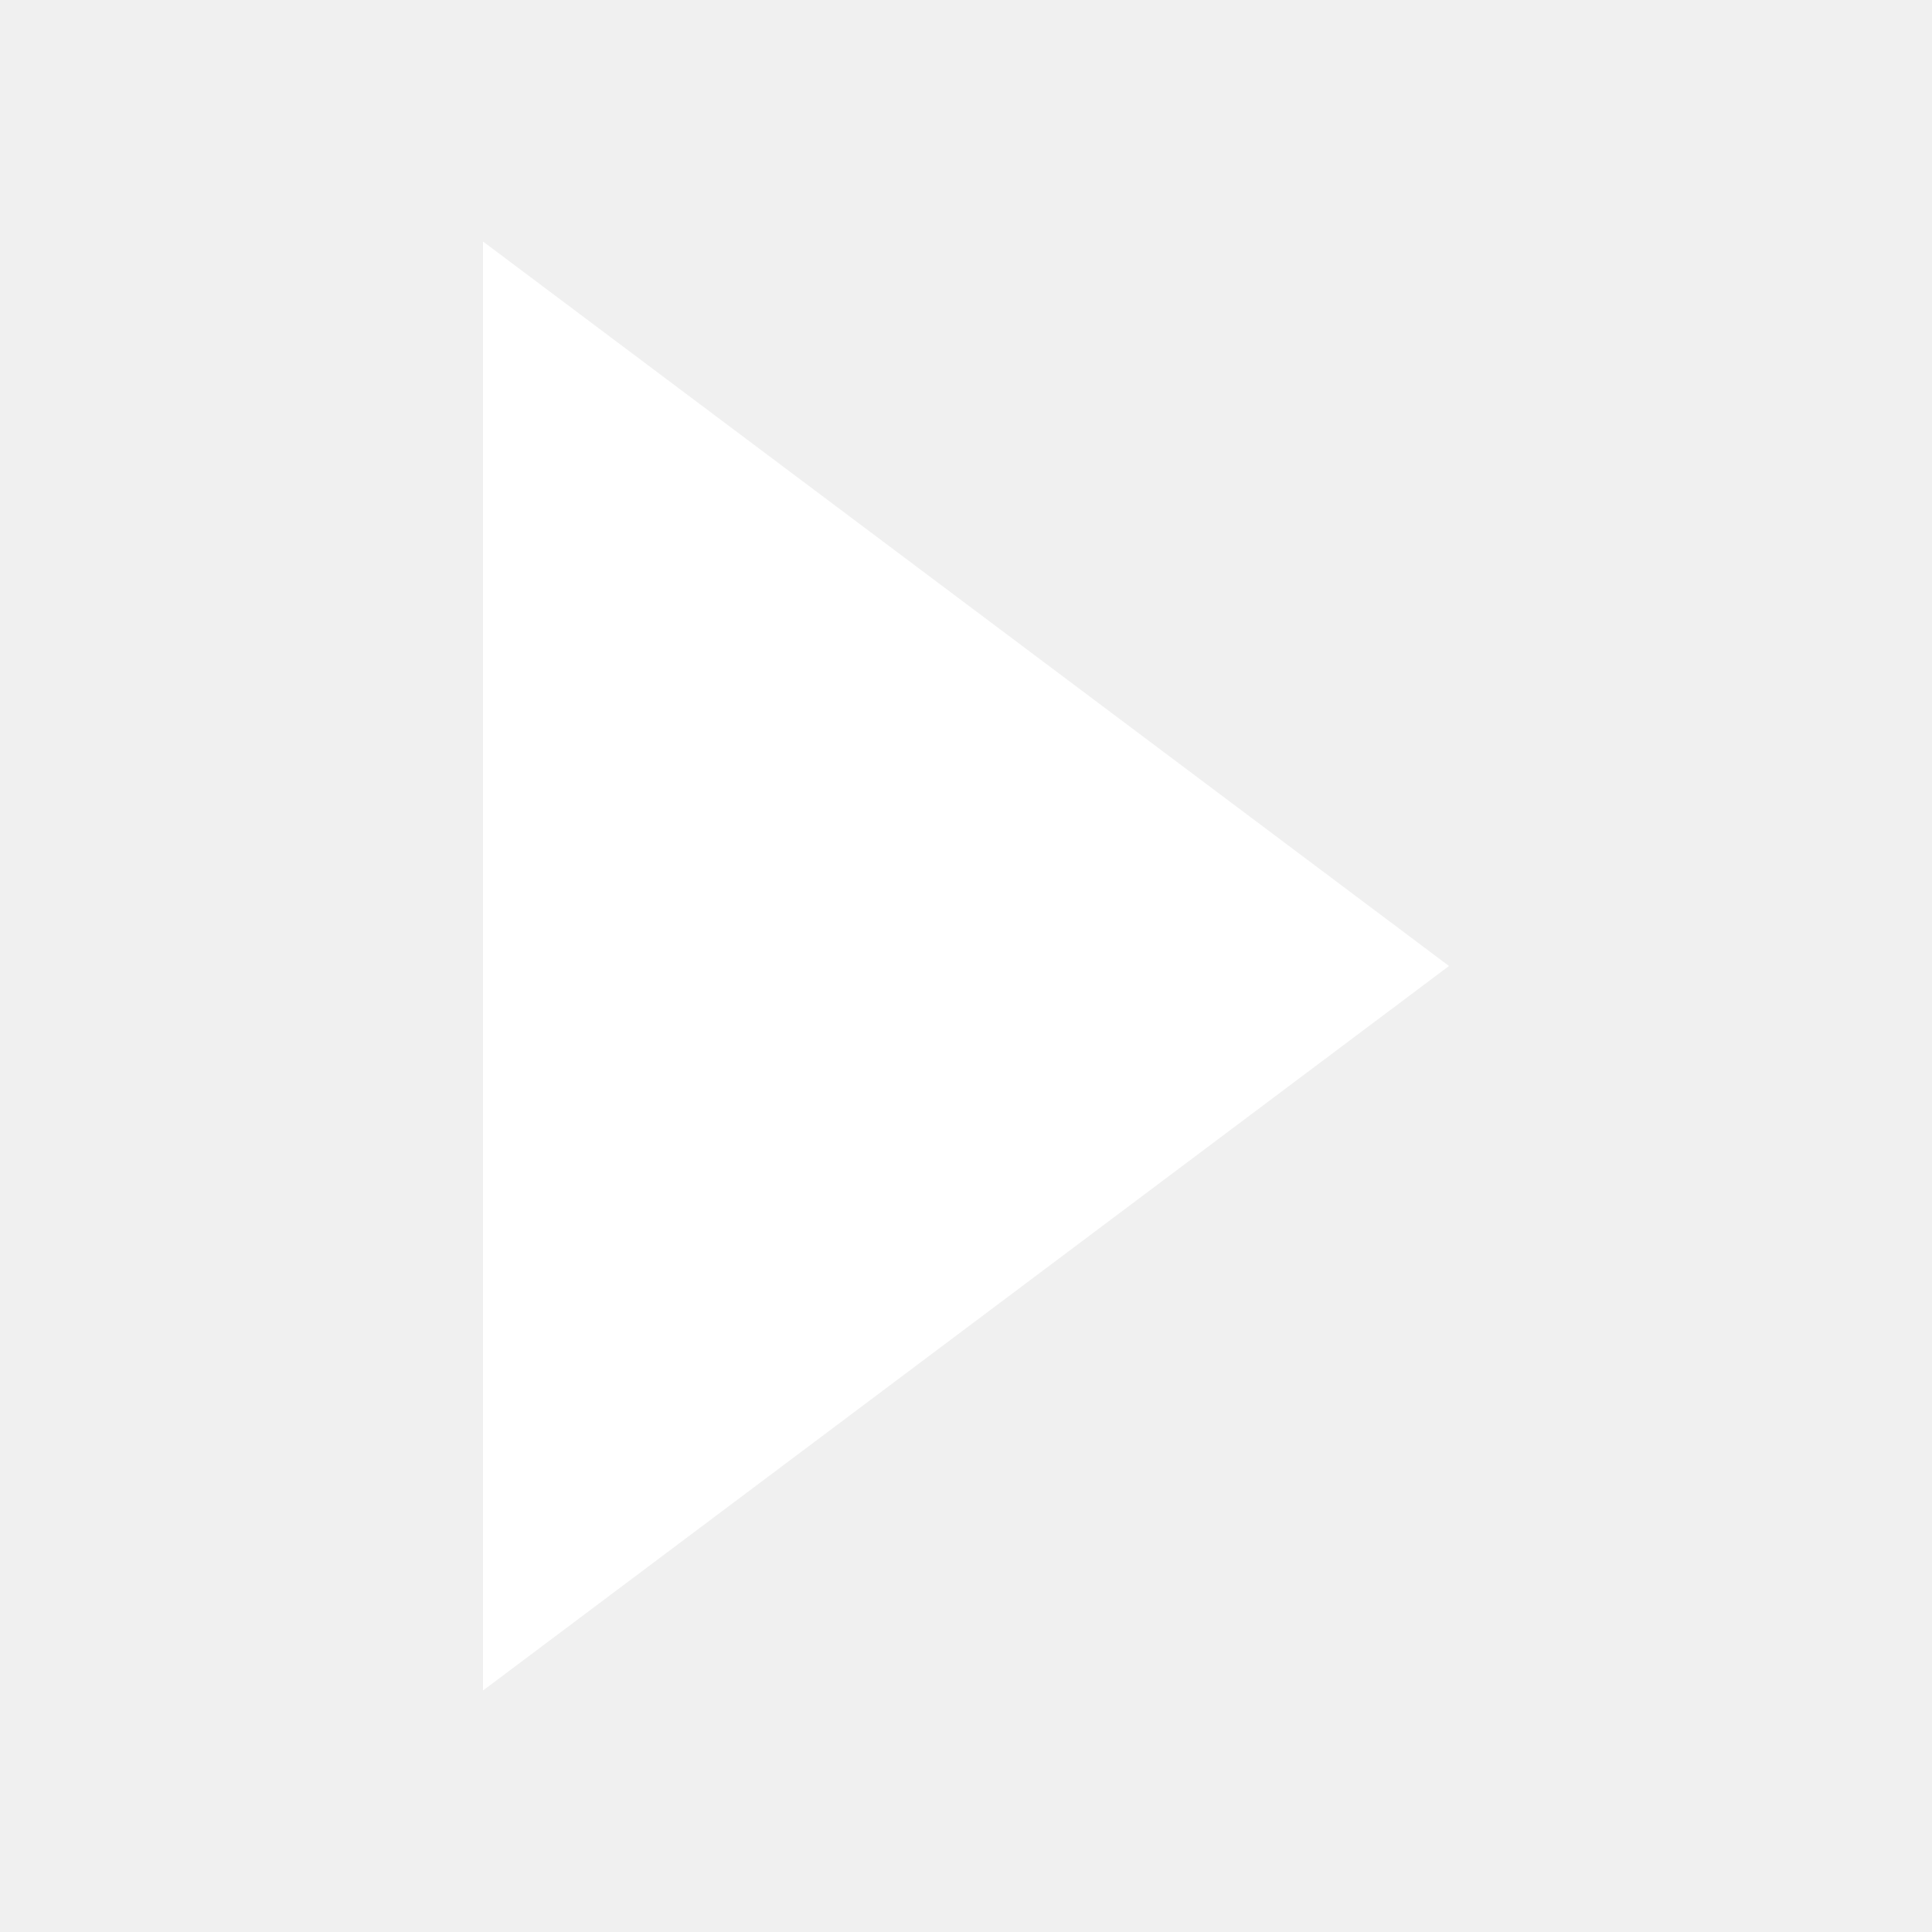
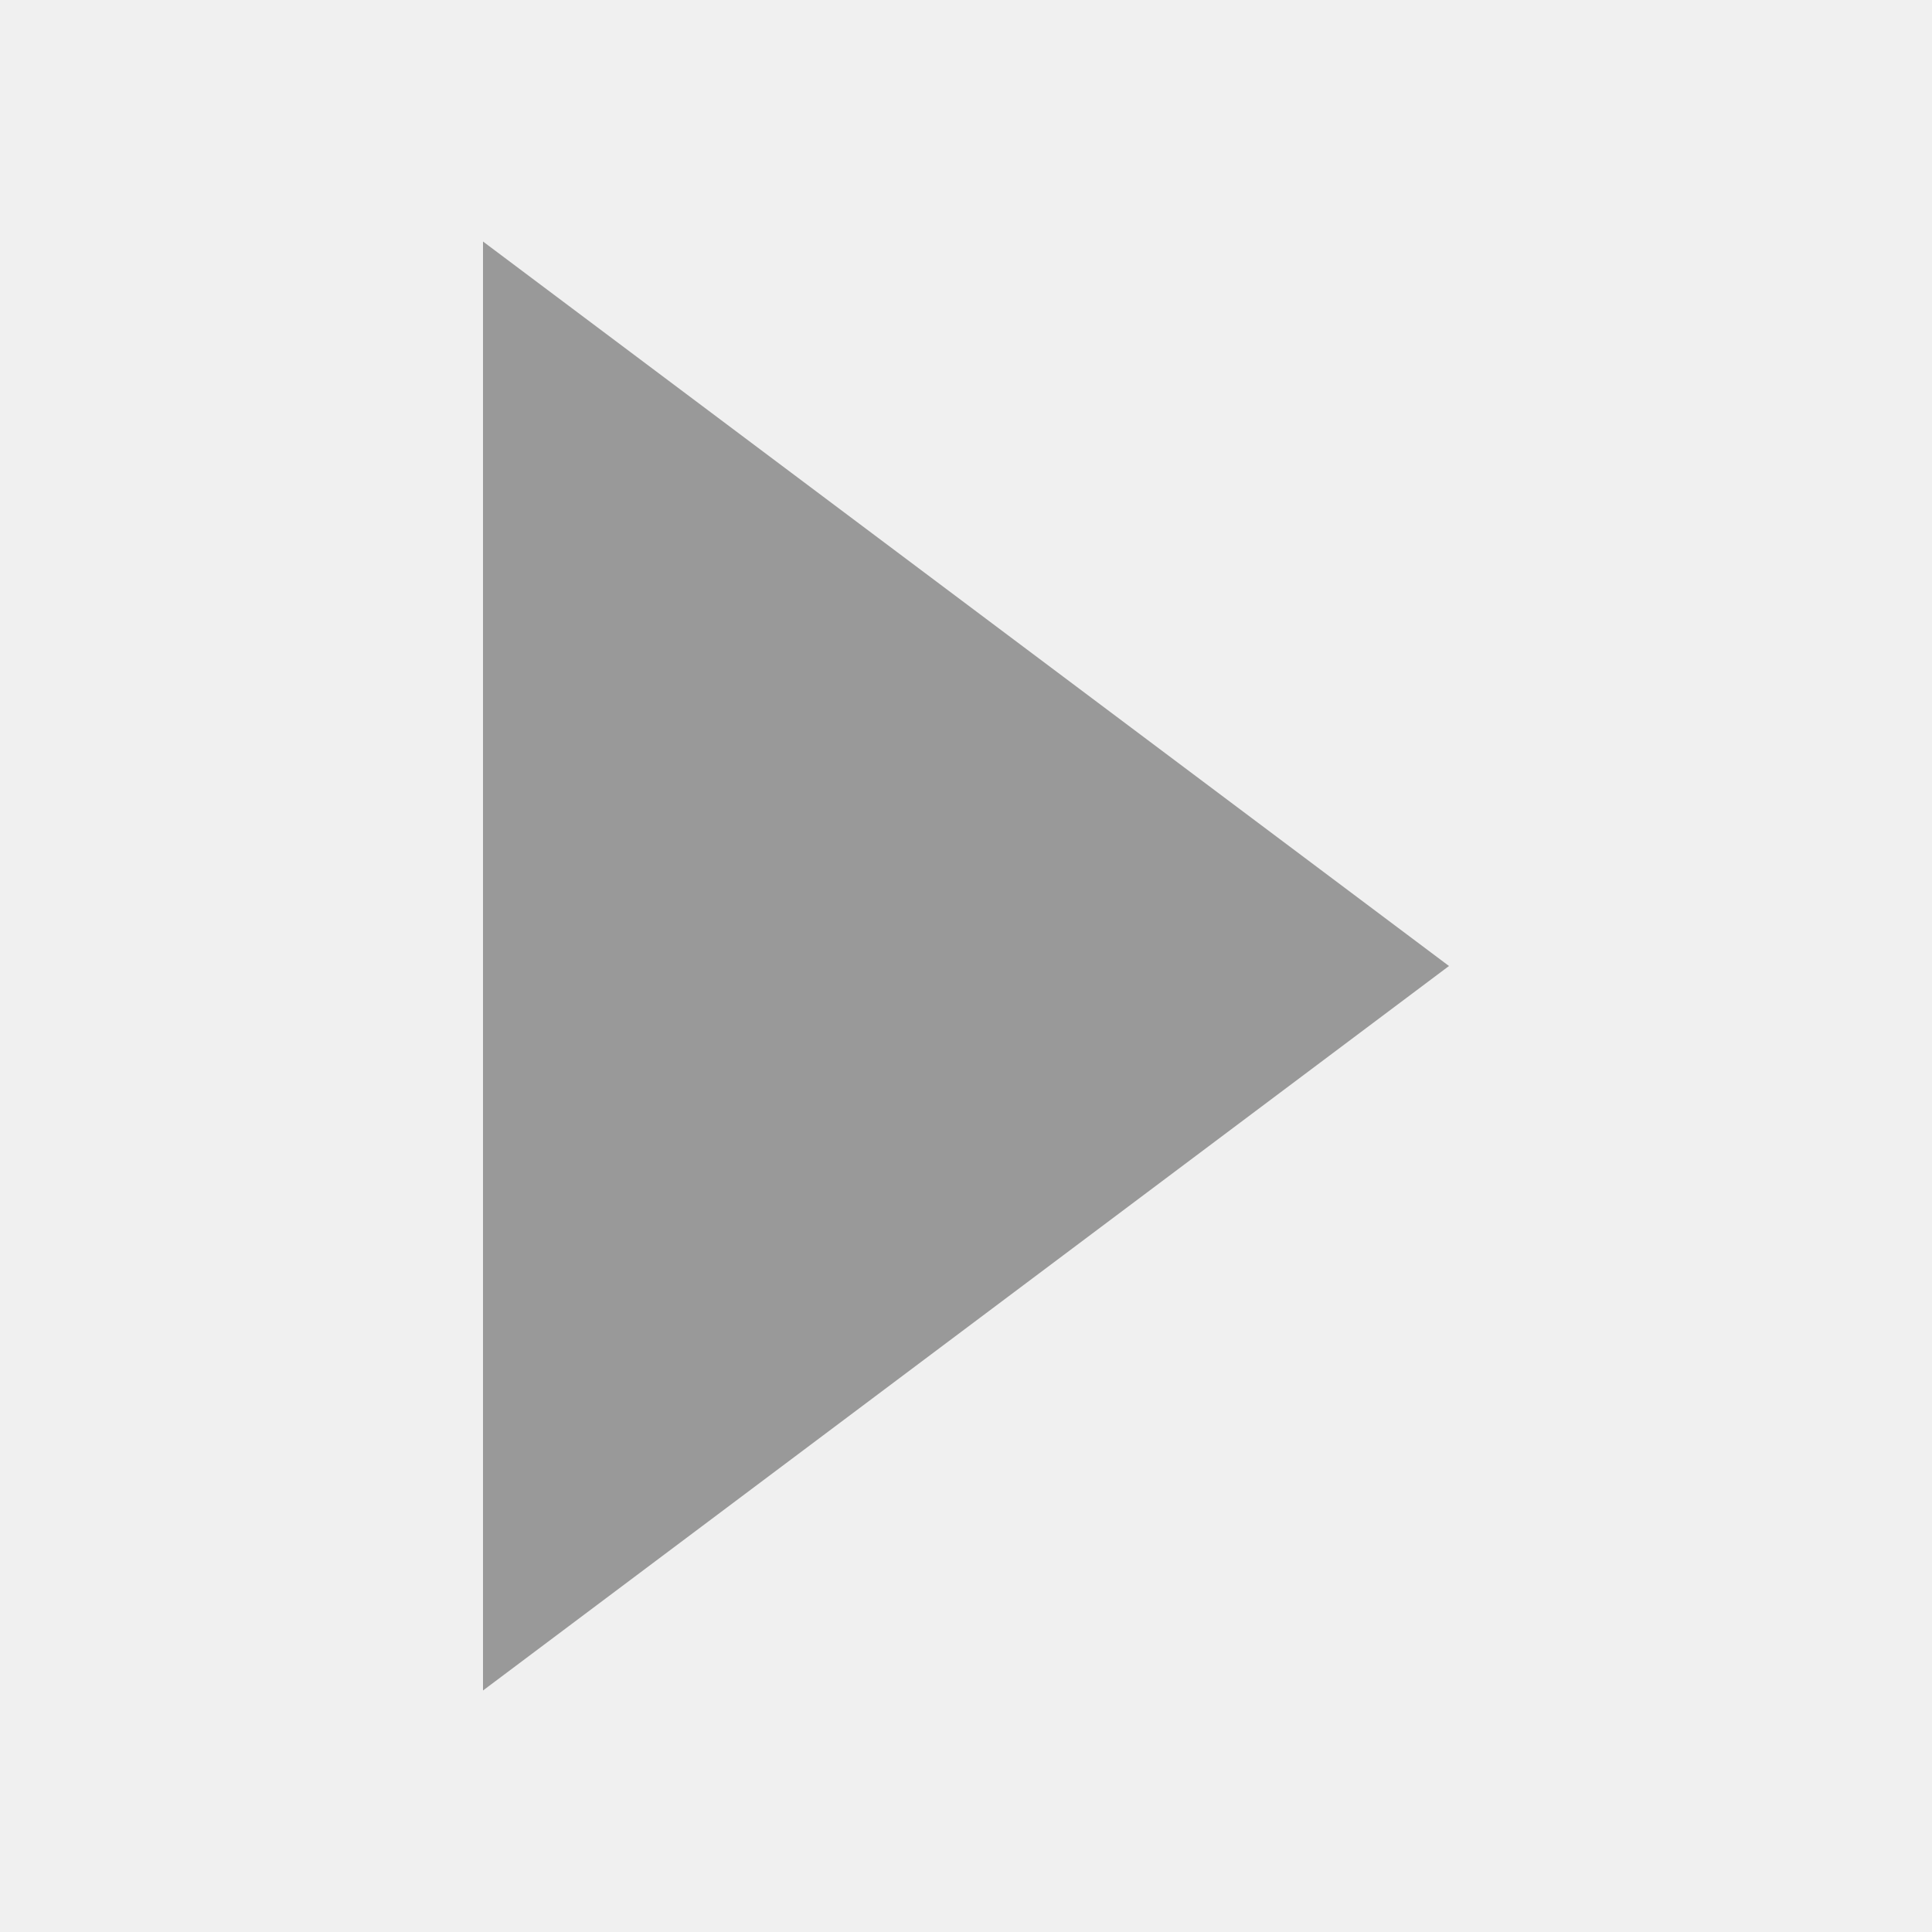
<svg xmlns="http://www.w3.org/2000/svg" height="16" width="16" version="1.1" id="svg896">
  <defs id="defs900" />
-   <path d="M 4,14 V 2 l 8,6 z" stroke="#ccc" stroke-linecap="round" stroke-width="0.516" fill="#ccc" id="path894" style="fill:#ffffff;stroke:none;fill-opacity:1" />
+   <path d="M 4,14 V 2 l 8,6 z" stroke="#ccc" stroke-linecap="round" stroke-width="0.516" fill="#ccc" id="path894" style="fill:#999999;stroke:none;fill-opacity:1" />
</svg>
